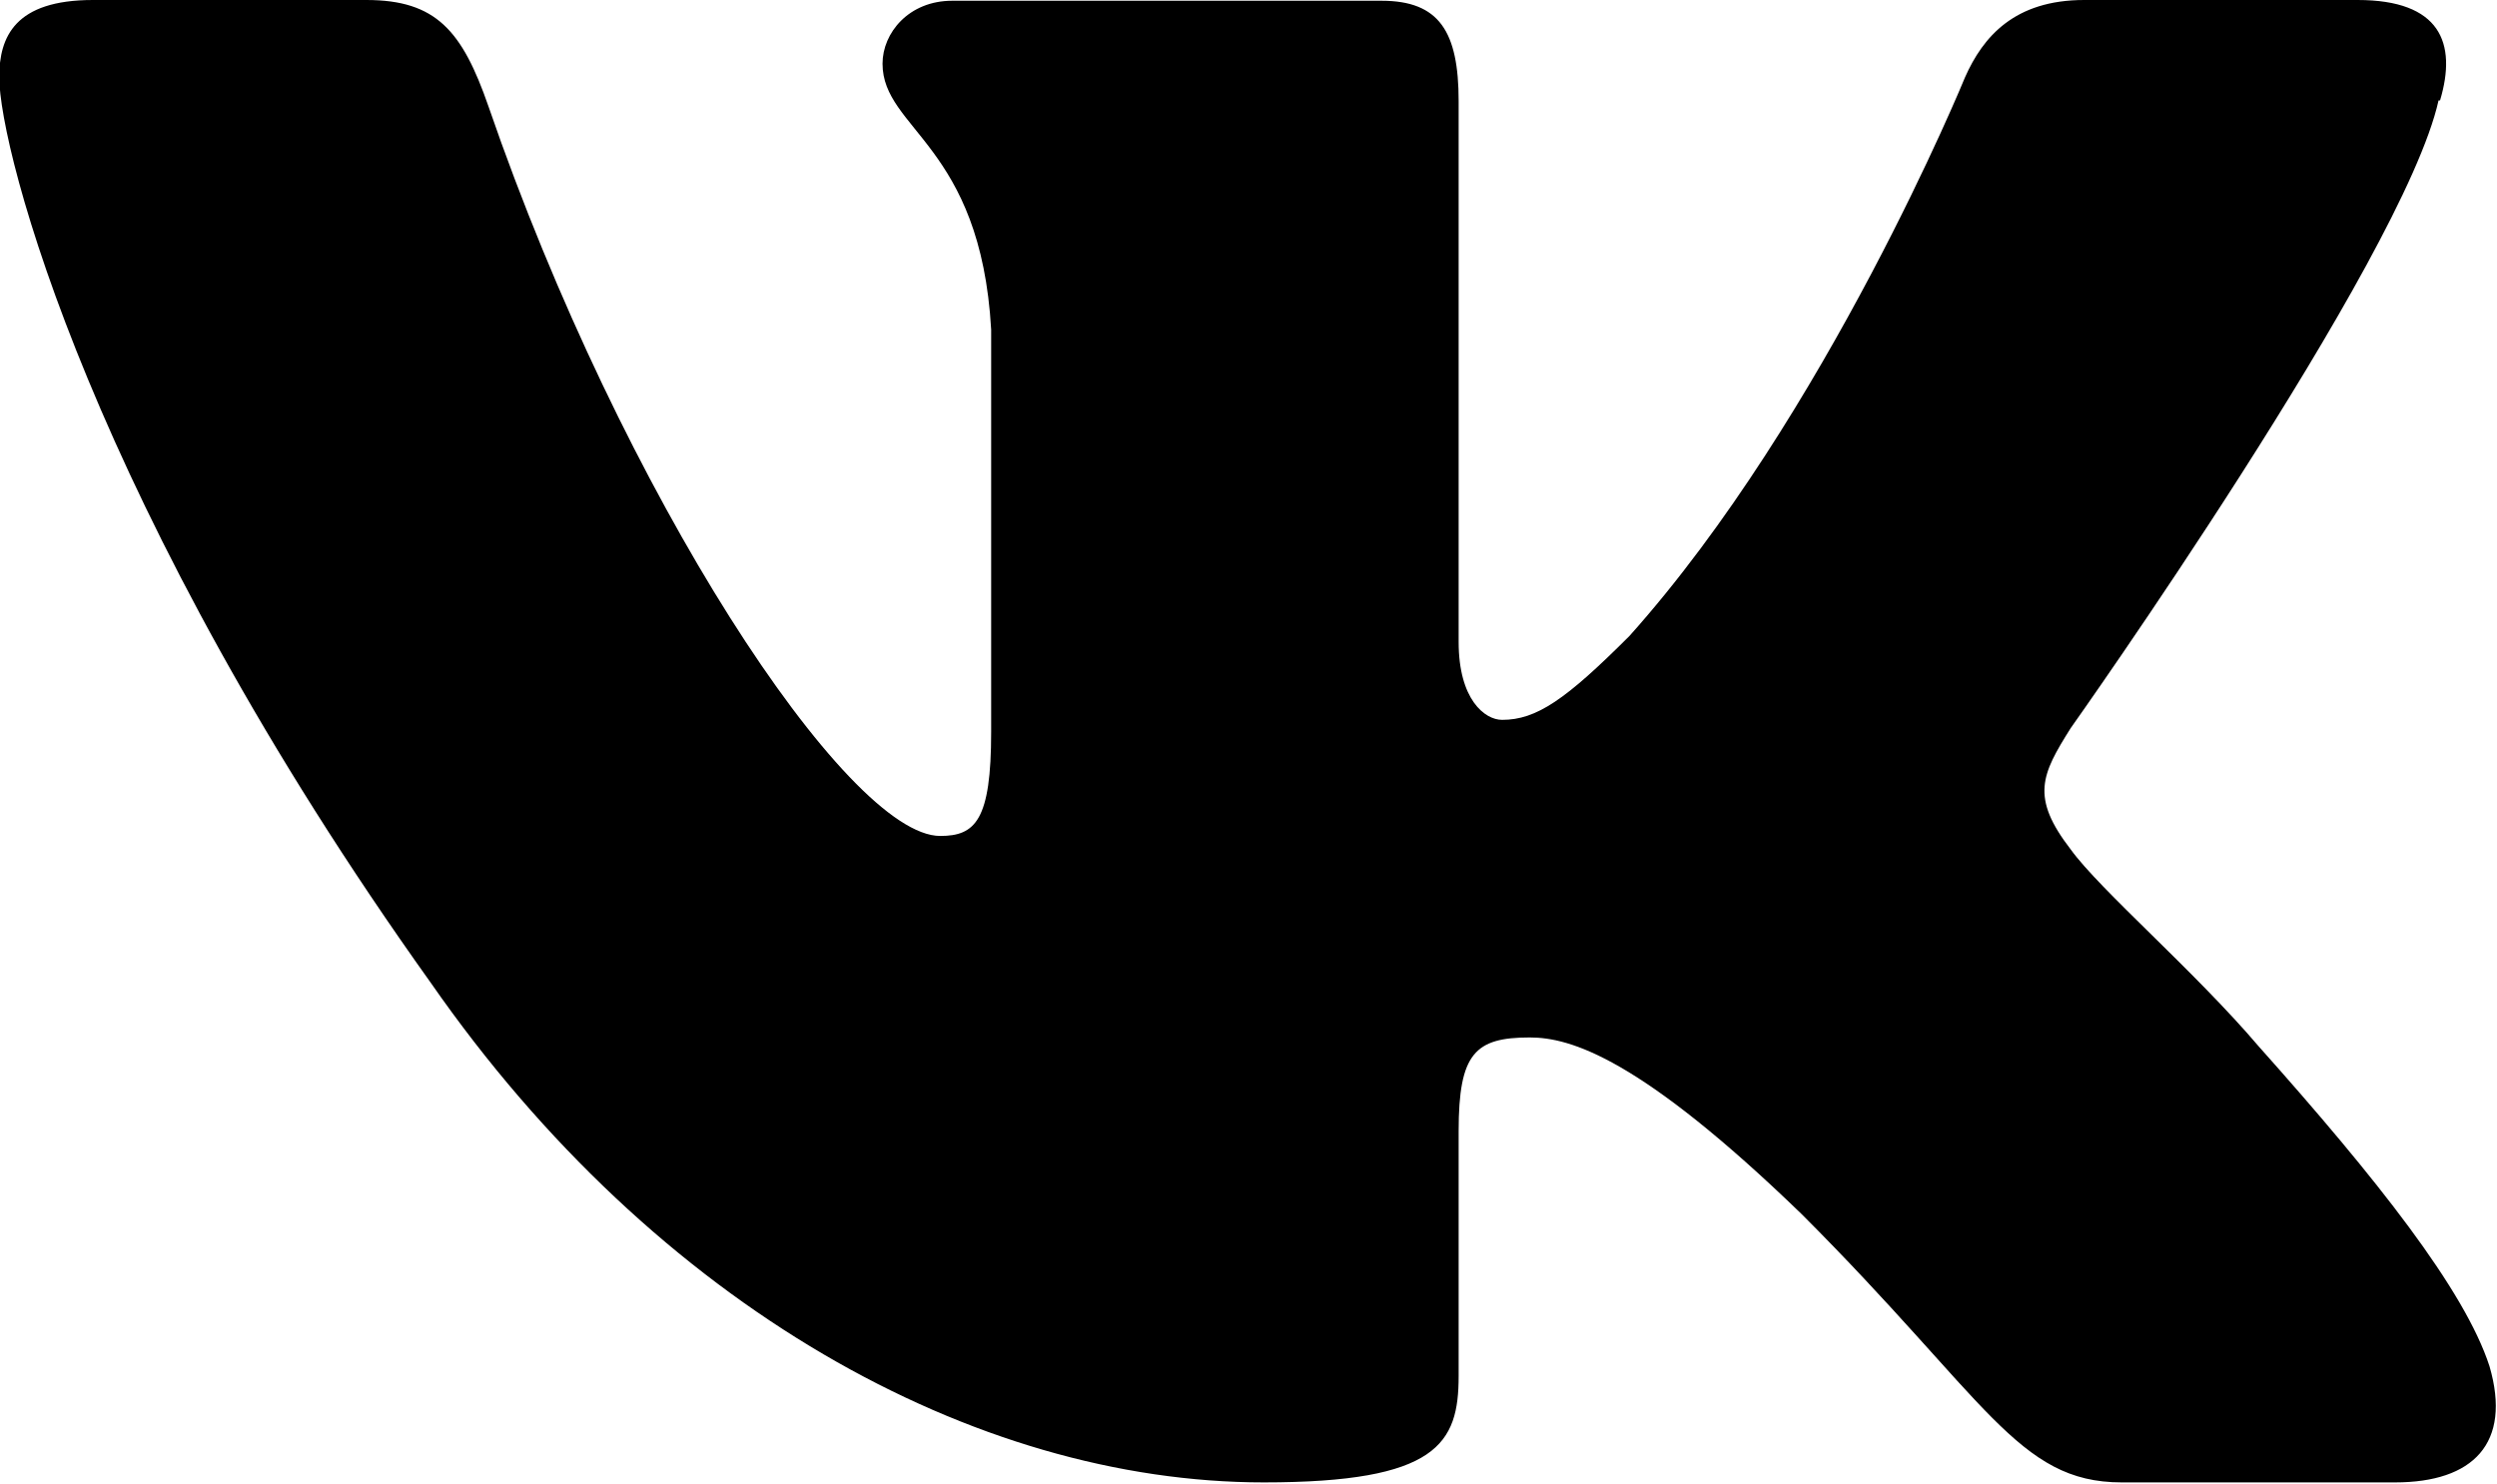
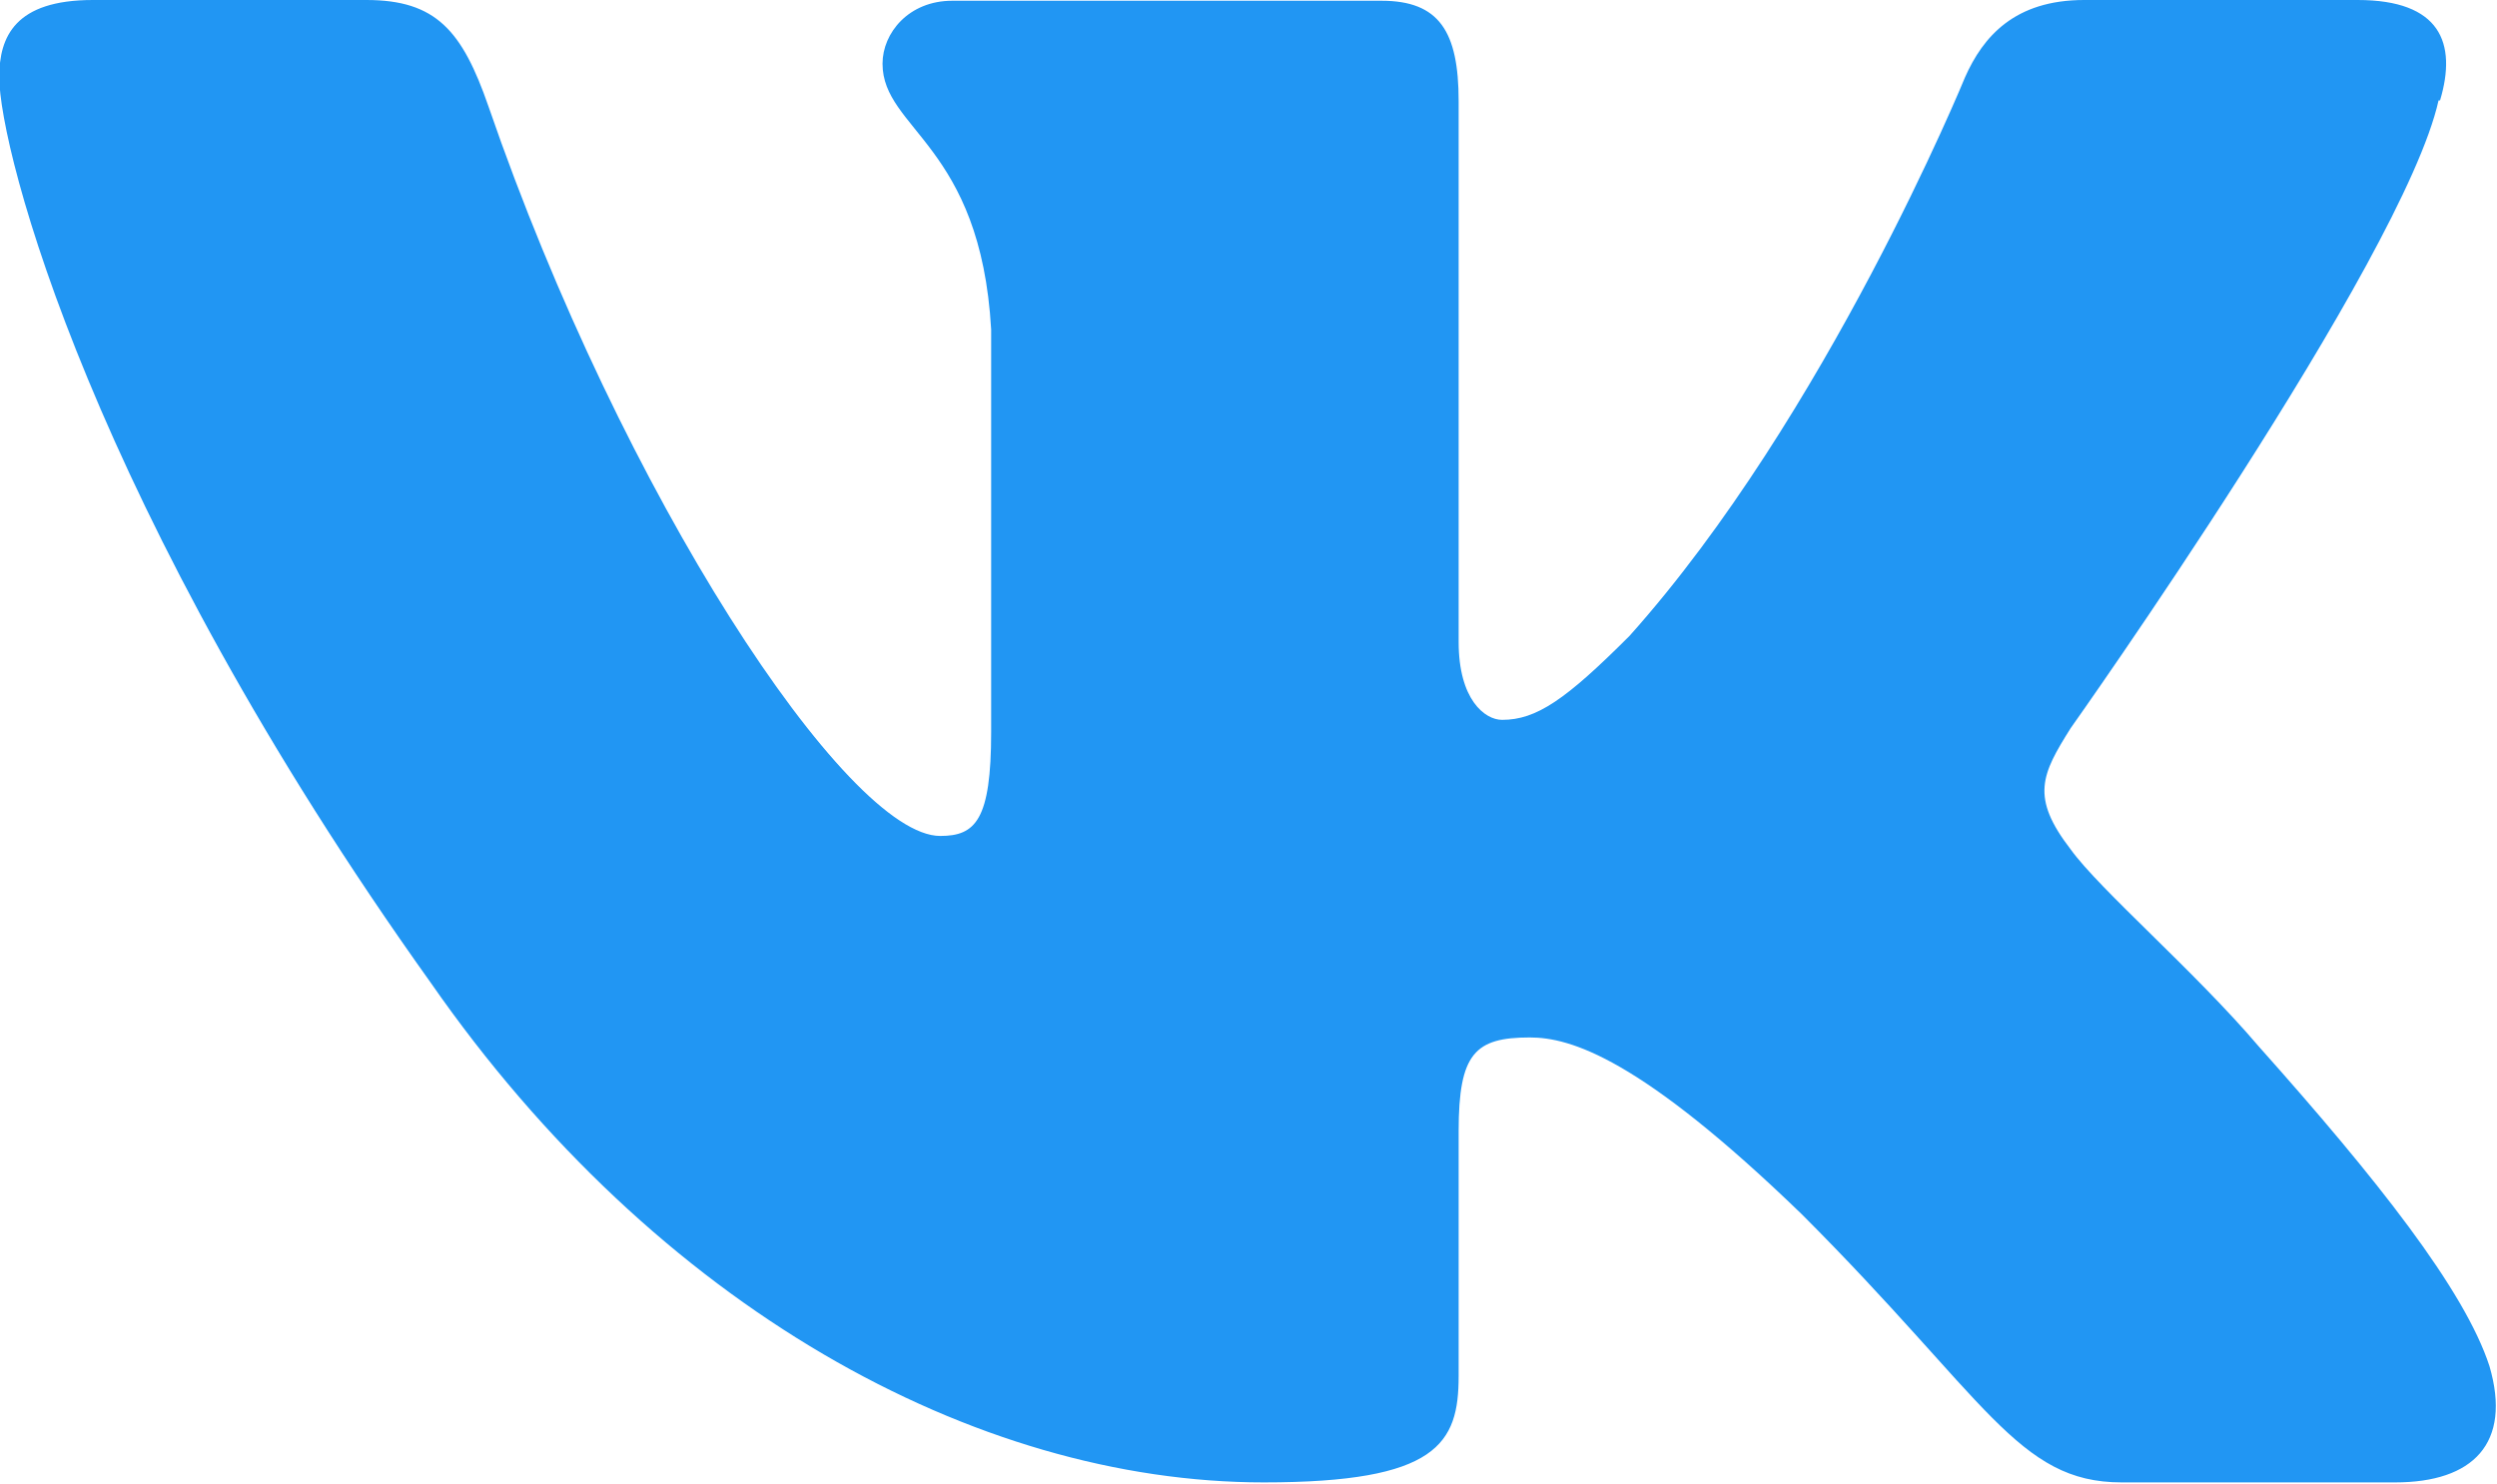
- <svg xmlns="http://www.w3.org/2000/svg" fill="#000" viewBox="0 0 3333 1980">
+ <svg xmlns="http://www.w3.org/2000/svg" fill="#2196f3" viewBox="0 0 3333 1980">
  <path d="M3257 134c23-77 0-134-110-134h-365c-93 0-135 49-159 103 0 0-185 452-448 746-85 85-124 112-170 112-23 0-58-27-58-104V135c0-93-26-134-103-134h-573c-58 0-93 43-93 84 0 88 131 108 145 355v537c0 118-21 139-68 139-124 0-424-454-603-974C617 41 582 0 489 0H124C20 0-1 49-1 103c0 97 124 576 576 1209 301 433 726 667 1112 667 232 0 260-52 260-142v-327c0-104 22-125 95-125 54 0 147 27 363 236 247 247 288 358 427 358h365c104 0 156-52 126-155-33-102-151-251-308-427-85-100-212-209-251-263-54-70-39-100 0-162 0 0 444-626 491-838z" />
</svg>
